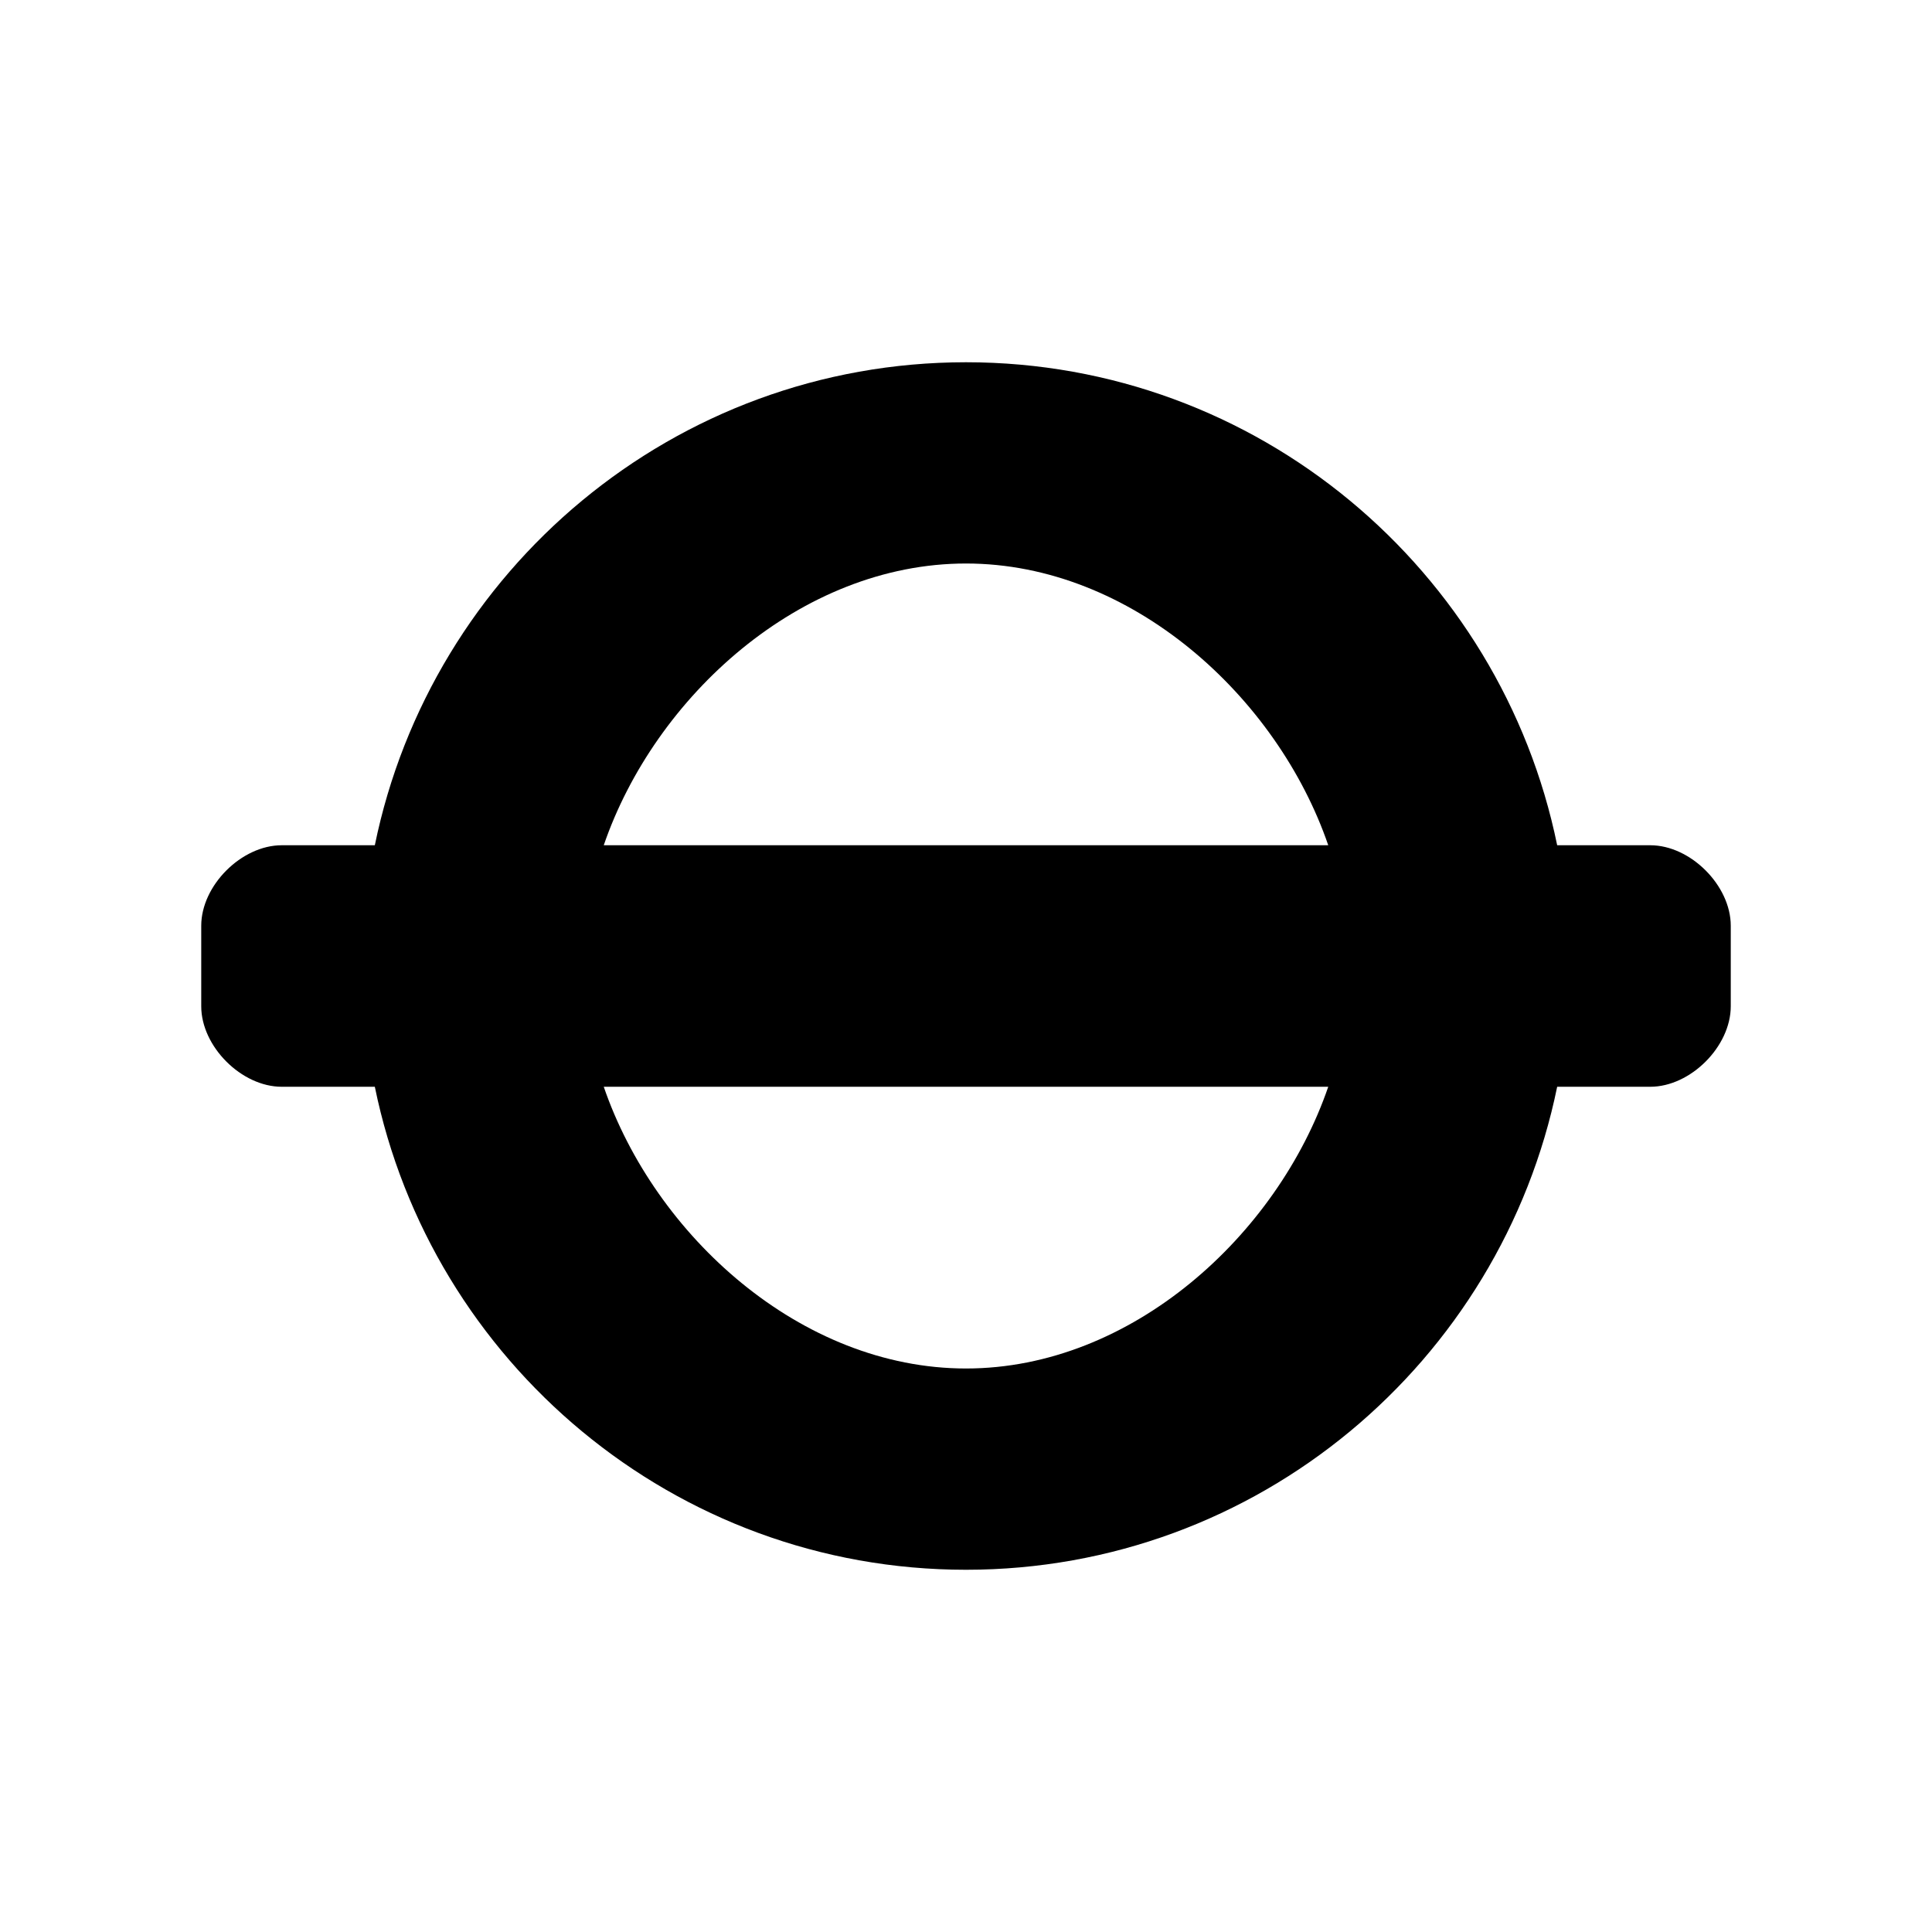
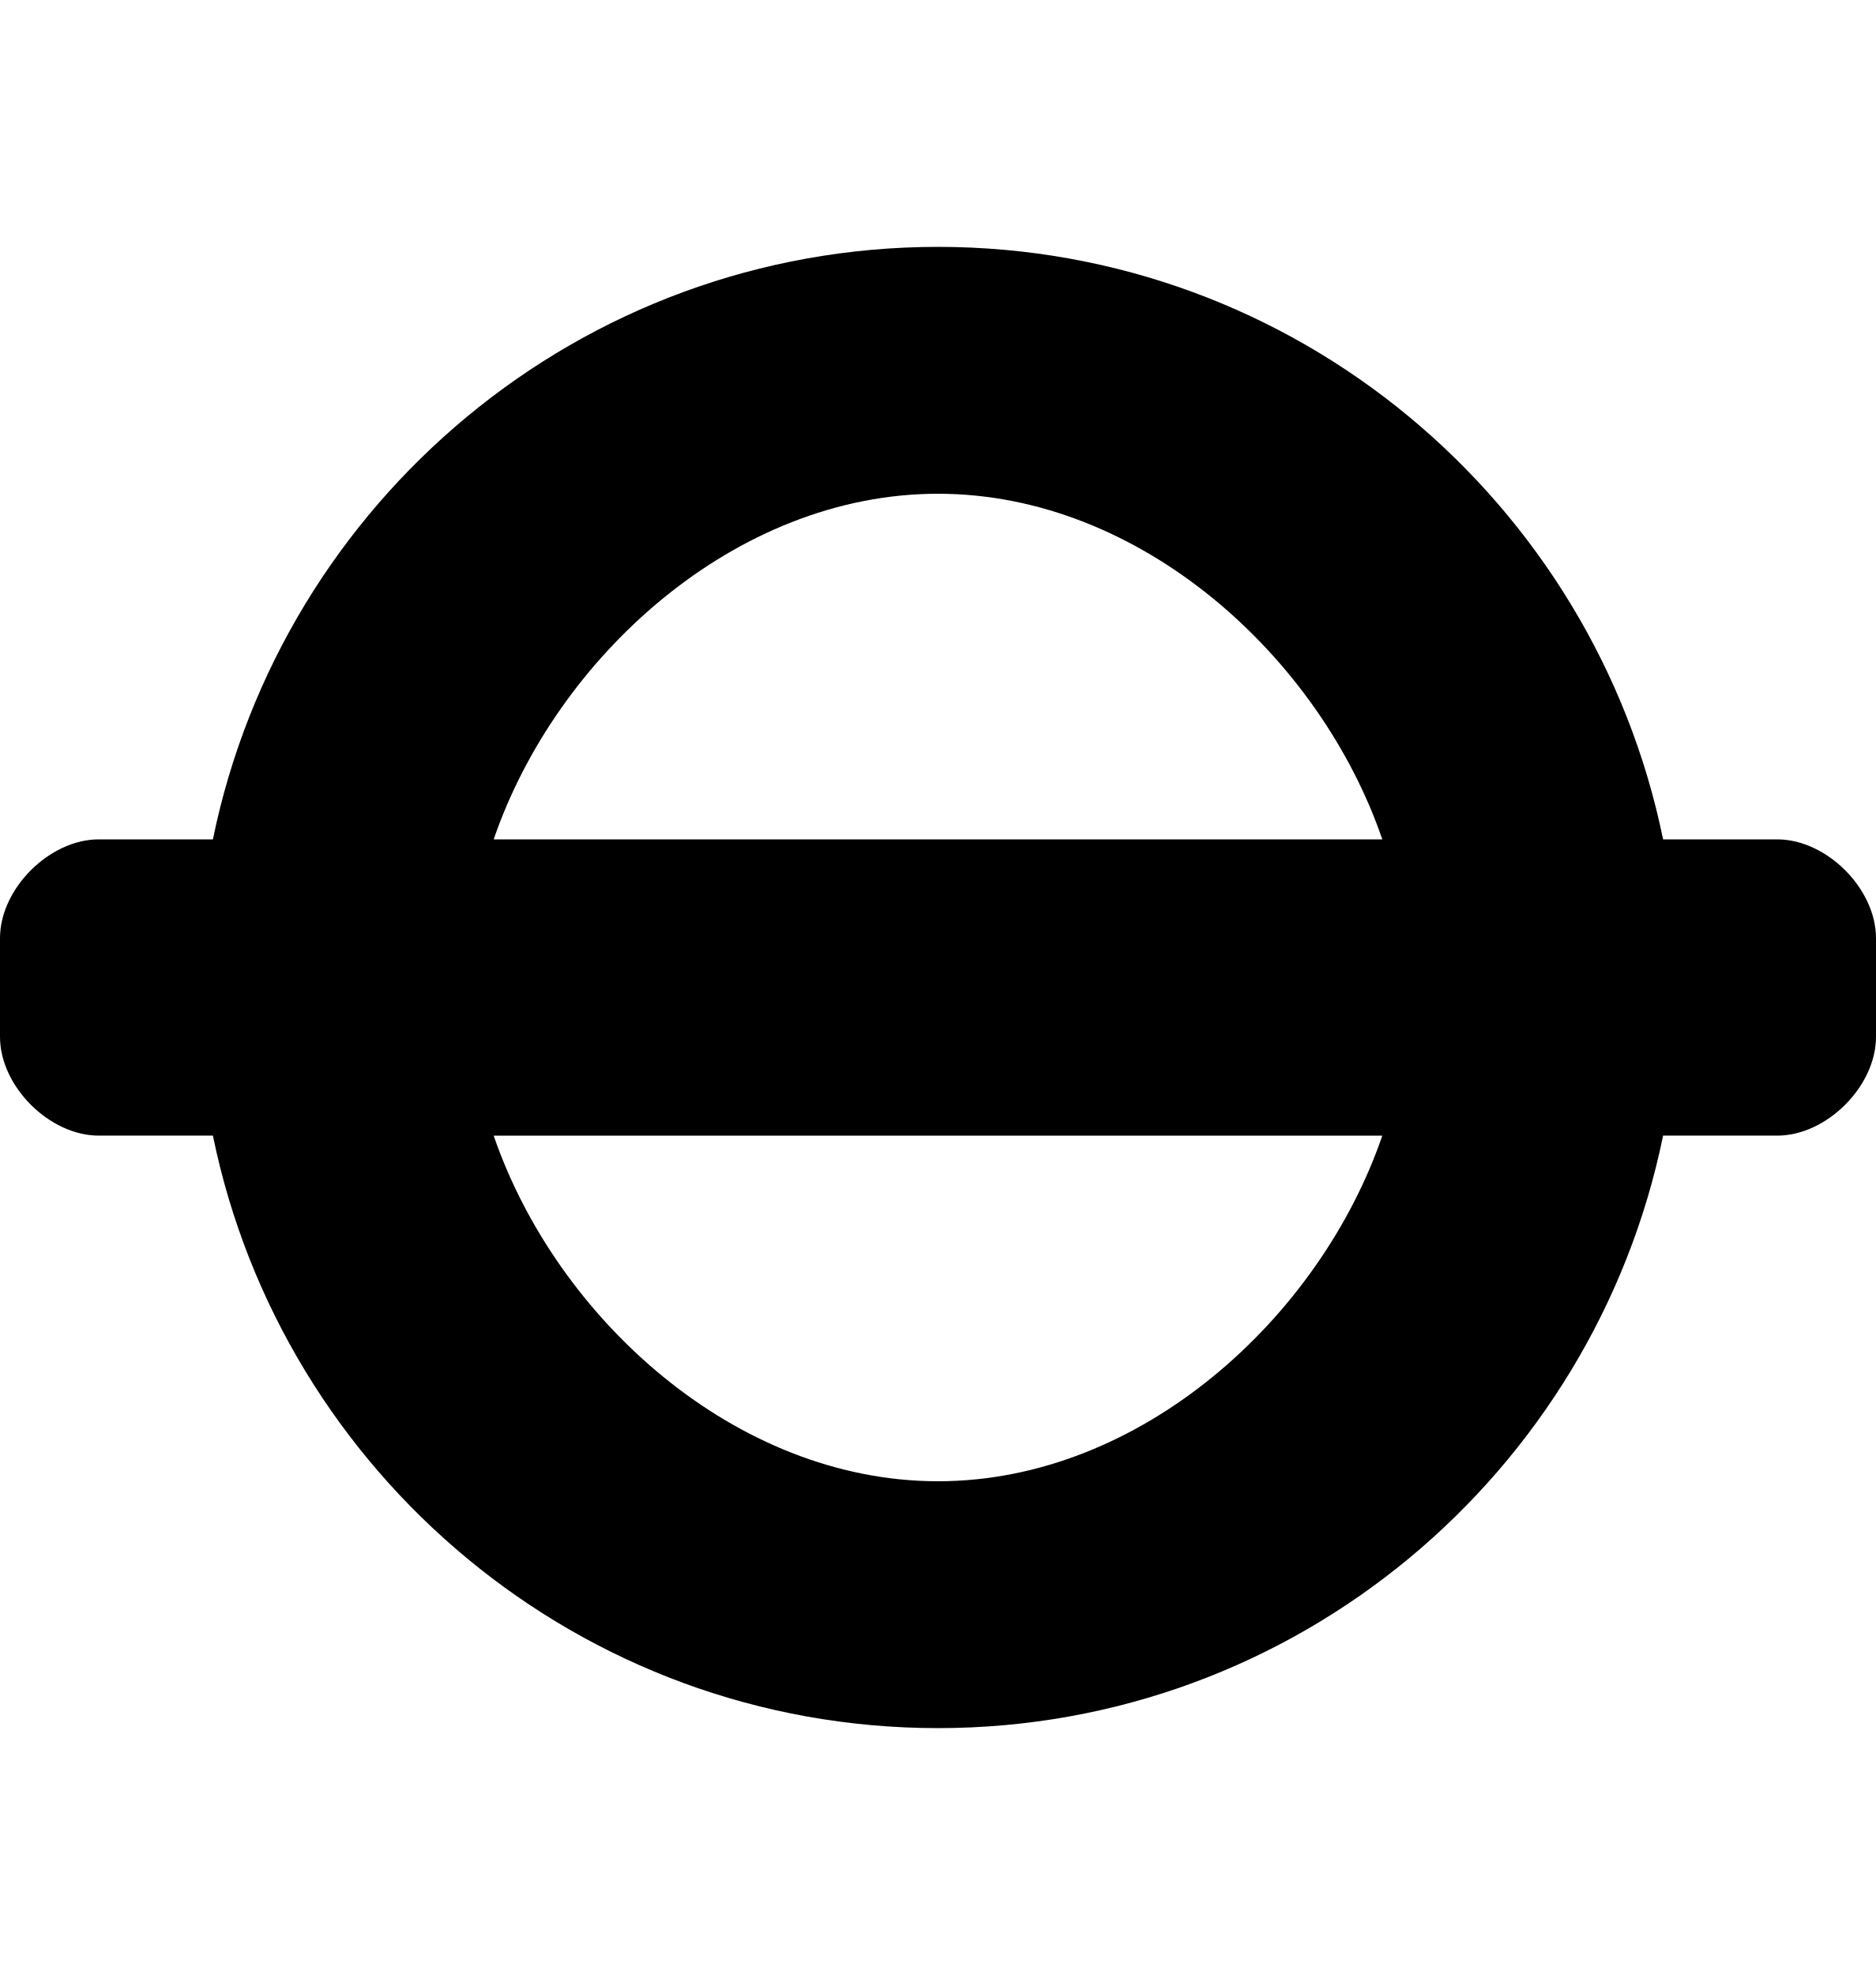
- <svg xmlns="http://www.w3.org/2000/svg" version="1.1" width="1000" height="1000" id="svg6584">
-   <defs id="defs6586" />
-   <g transform="scale(10) translate(0,-952.362)" id="layer1">
-     <path d="m 50,971.112 c -15.102,0 -27.685,10.76 -30.599,25 l -4.818,0 c -2.083,0 -4.167,2.083 -4.167,4.167 l 0,4.167 c 0,2.083 2.083,4.167 4.167,4.167 l 4.818,0 c 2.914,14.241 15.497,25 30.599,25 15.102,0 27.685,-10.759 30.599,-25 l 4.818,0 c 2.083,0 4.167,-2.083 4.167,-4.167 l 0,-4.167 c 0,-2.083 -2.083,-4.167 -4.167,-4.167 l -4.818,0 C 77.685,981.872 65.102,971.112 50,971.112 z m 0,10.417 c 8.569,0 16.118,6.907 18.75,14.583 l -37.5,0 C 33.882,988.436 41.431,981.529 50,981.529 z m -18.75,27.083 37.5,0 c -2.632,7.676 -10.181,14.583 -18.75,14.583 -8.569,0 -16.118,-6.907 -18.75,-14.583 z" id="path7698-1" style="color:#000000;fill:#000000;fill-opacity:1;fill-rule:nonzero;stroke:none;stroke-width:2;marker:none;visibility:visible;display:inline;overflow:visible;enable-background:accumulate" />
-   </g>
+ <svg xmlns="http://www.w3.org/2000/svg" width="950" height="1000">
+   <path d="M475 125c-181.219 0 -332.22 129.12 -367.188 300l-57.812 0c-25 0 -50 25 -50 50l0 50c0 25 25 49.999 50 49.999l57.812 0c34.967 170.886 185.969 300 367.188 300 181.219 0 332.22 -129.114 367.188 -300l57.812 0c25 0 50 -25 50 -49.999l0 -50c0 -25 -25 -50 -50 -50l-57.812 0c-34.967 -170.88 -185.969 -300 -367.188 -300zm0 125c102.823 0 193.42 82.885 225 175l-450 0c31.58 -92.114 122.177 -175 225 -175zm-225 325l450 0c-31.58 92.116 -122.177 175.001 -225 175.001s-193.42 -82.885 -225 -175.001z" color="#000" overflow="visible" enable-background="accumulate" />
</svg>
